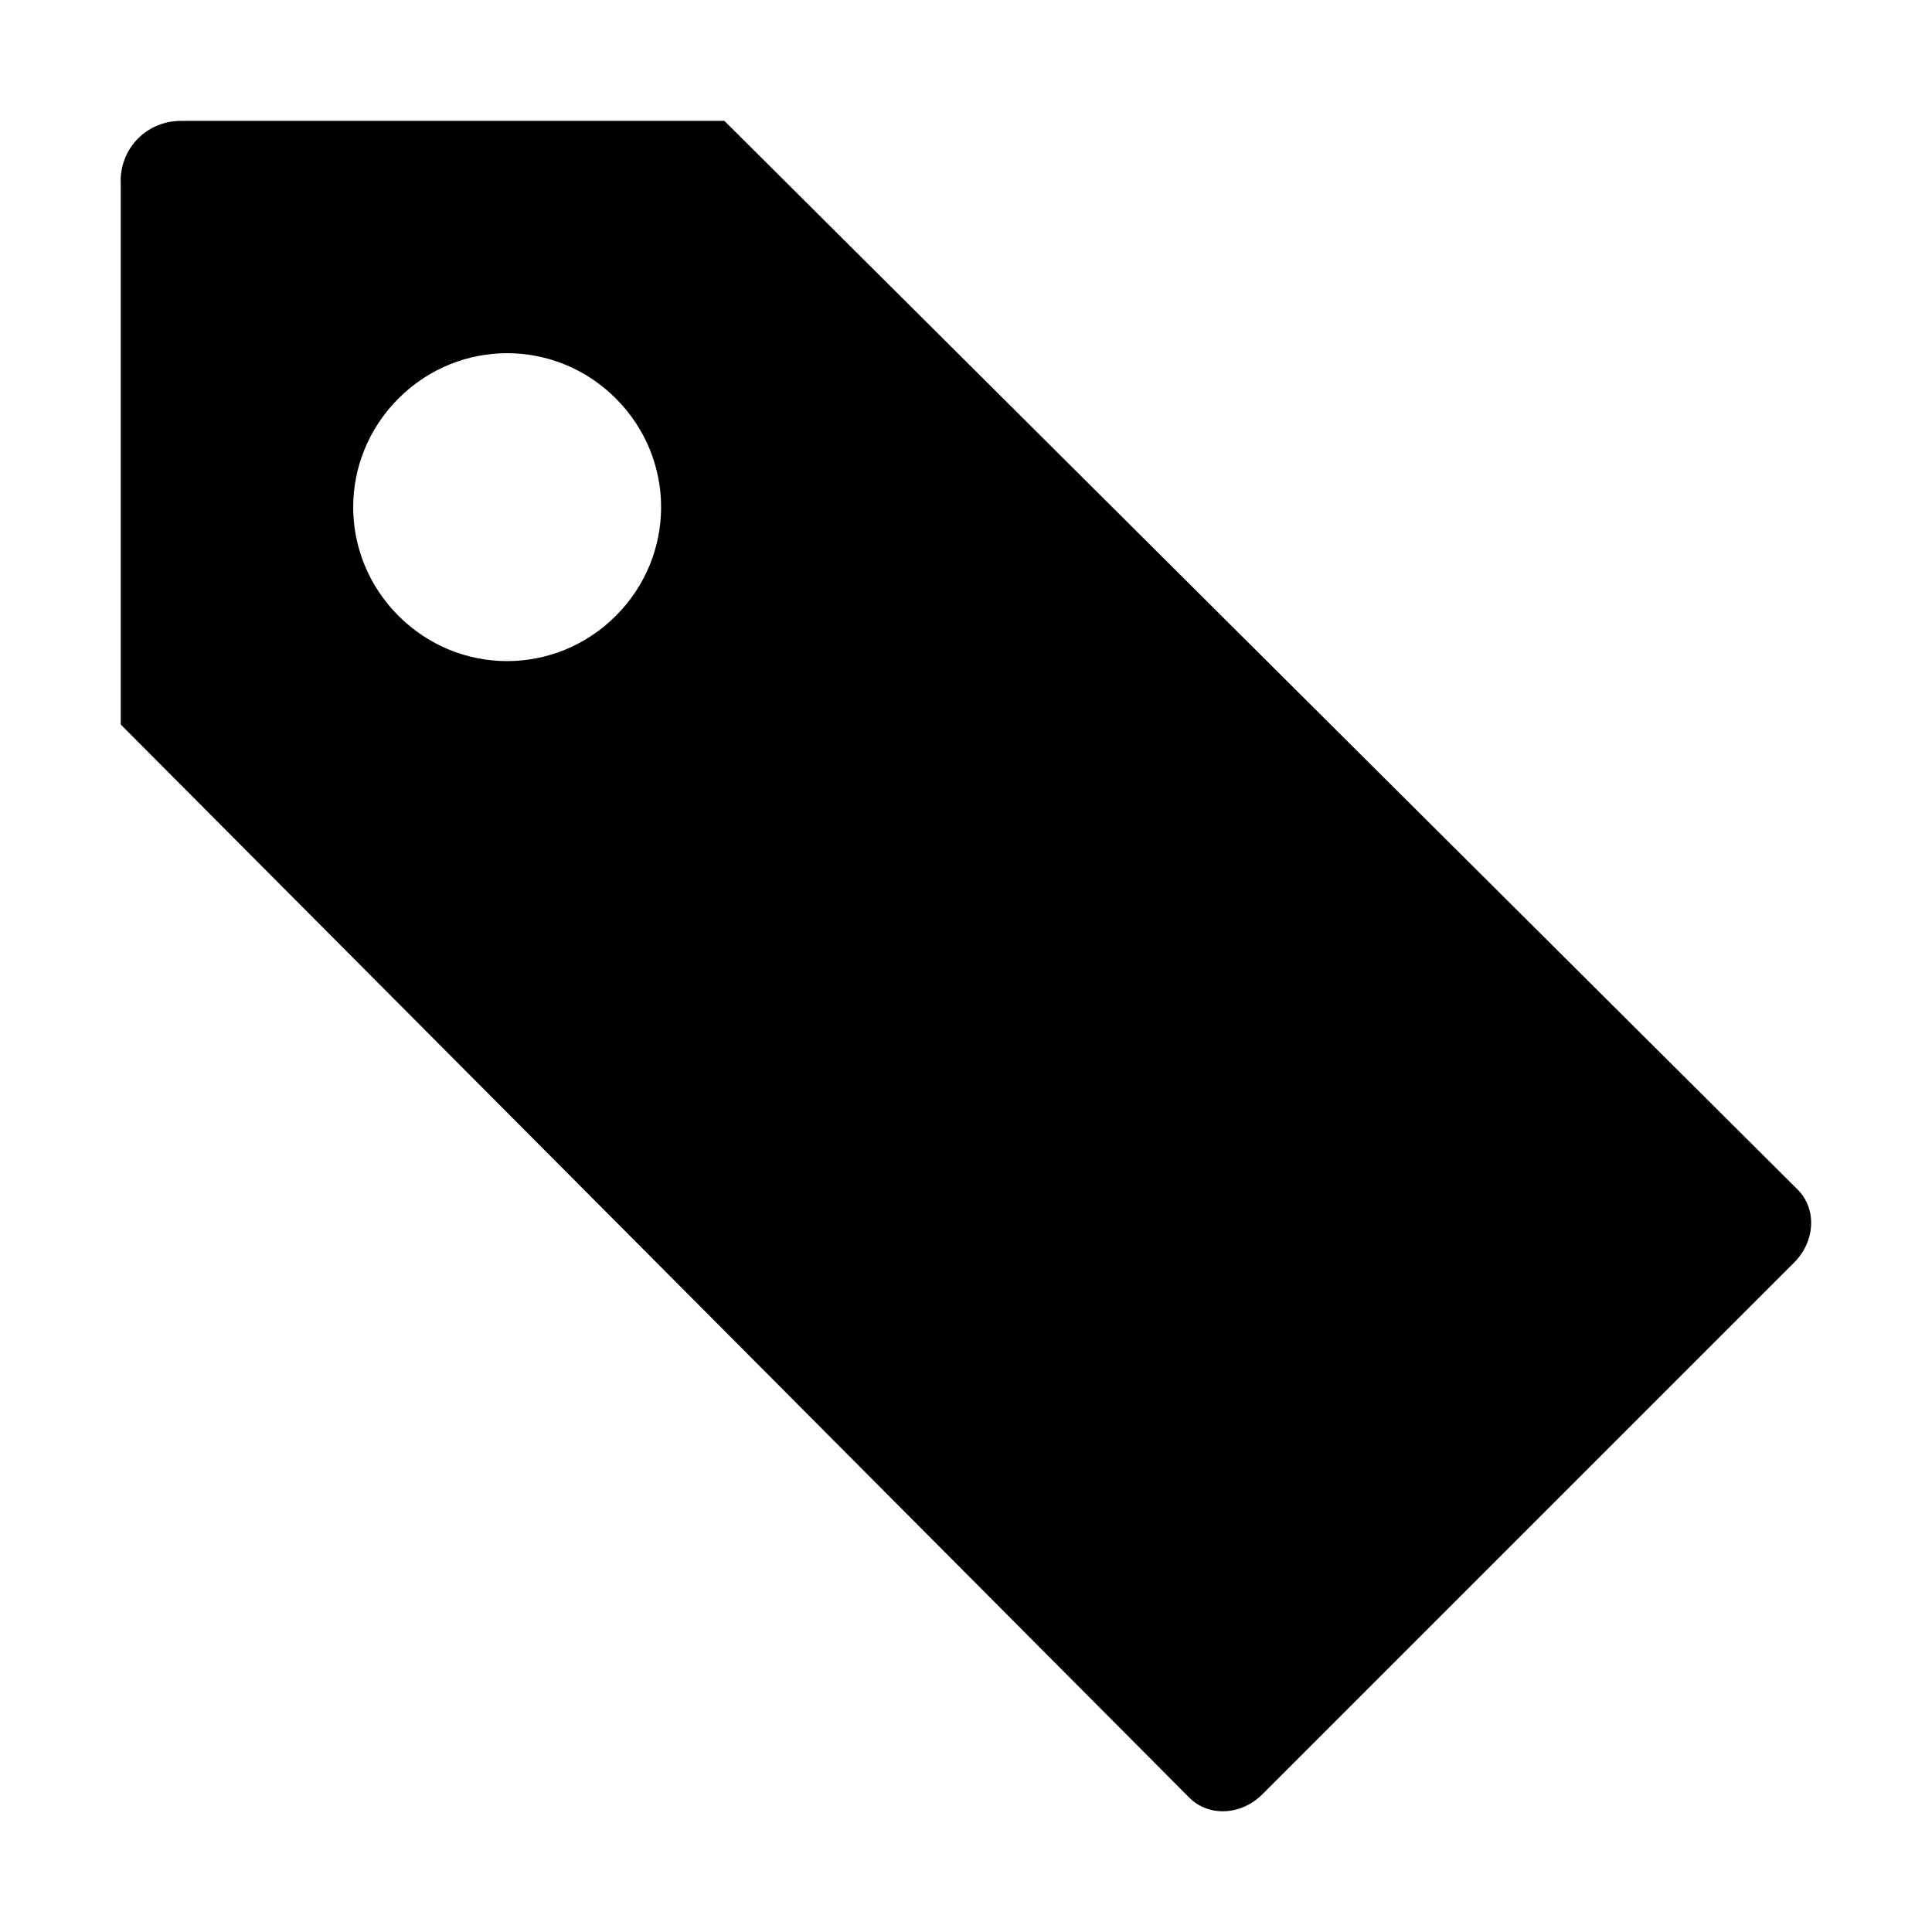
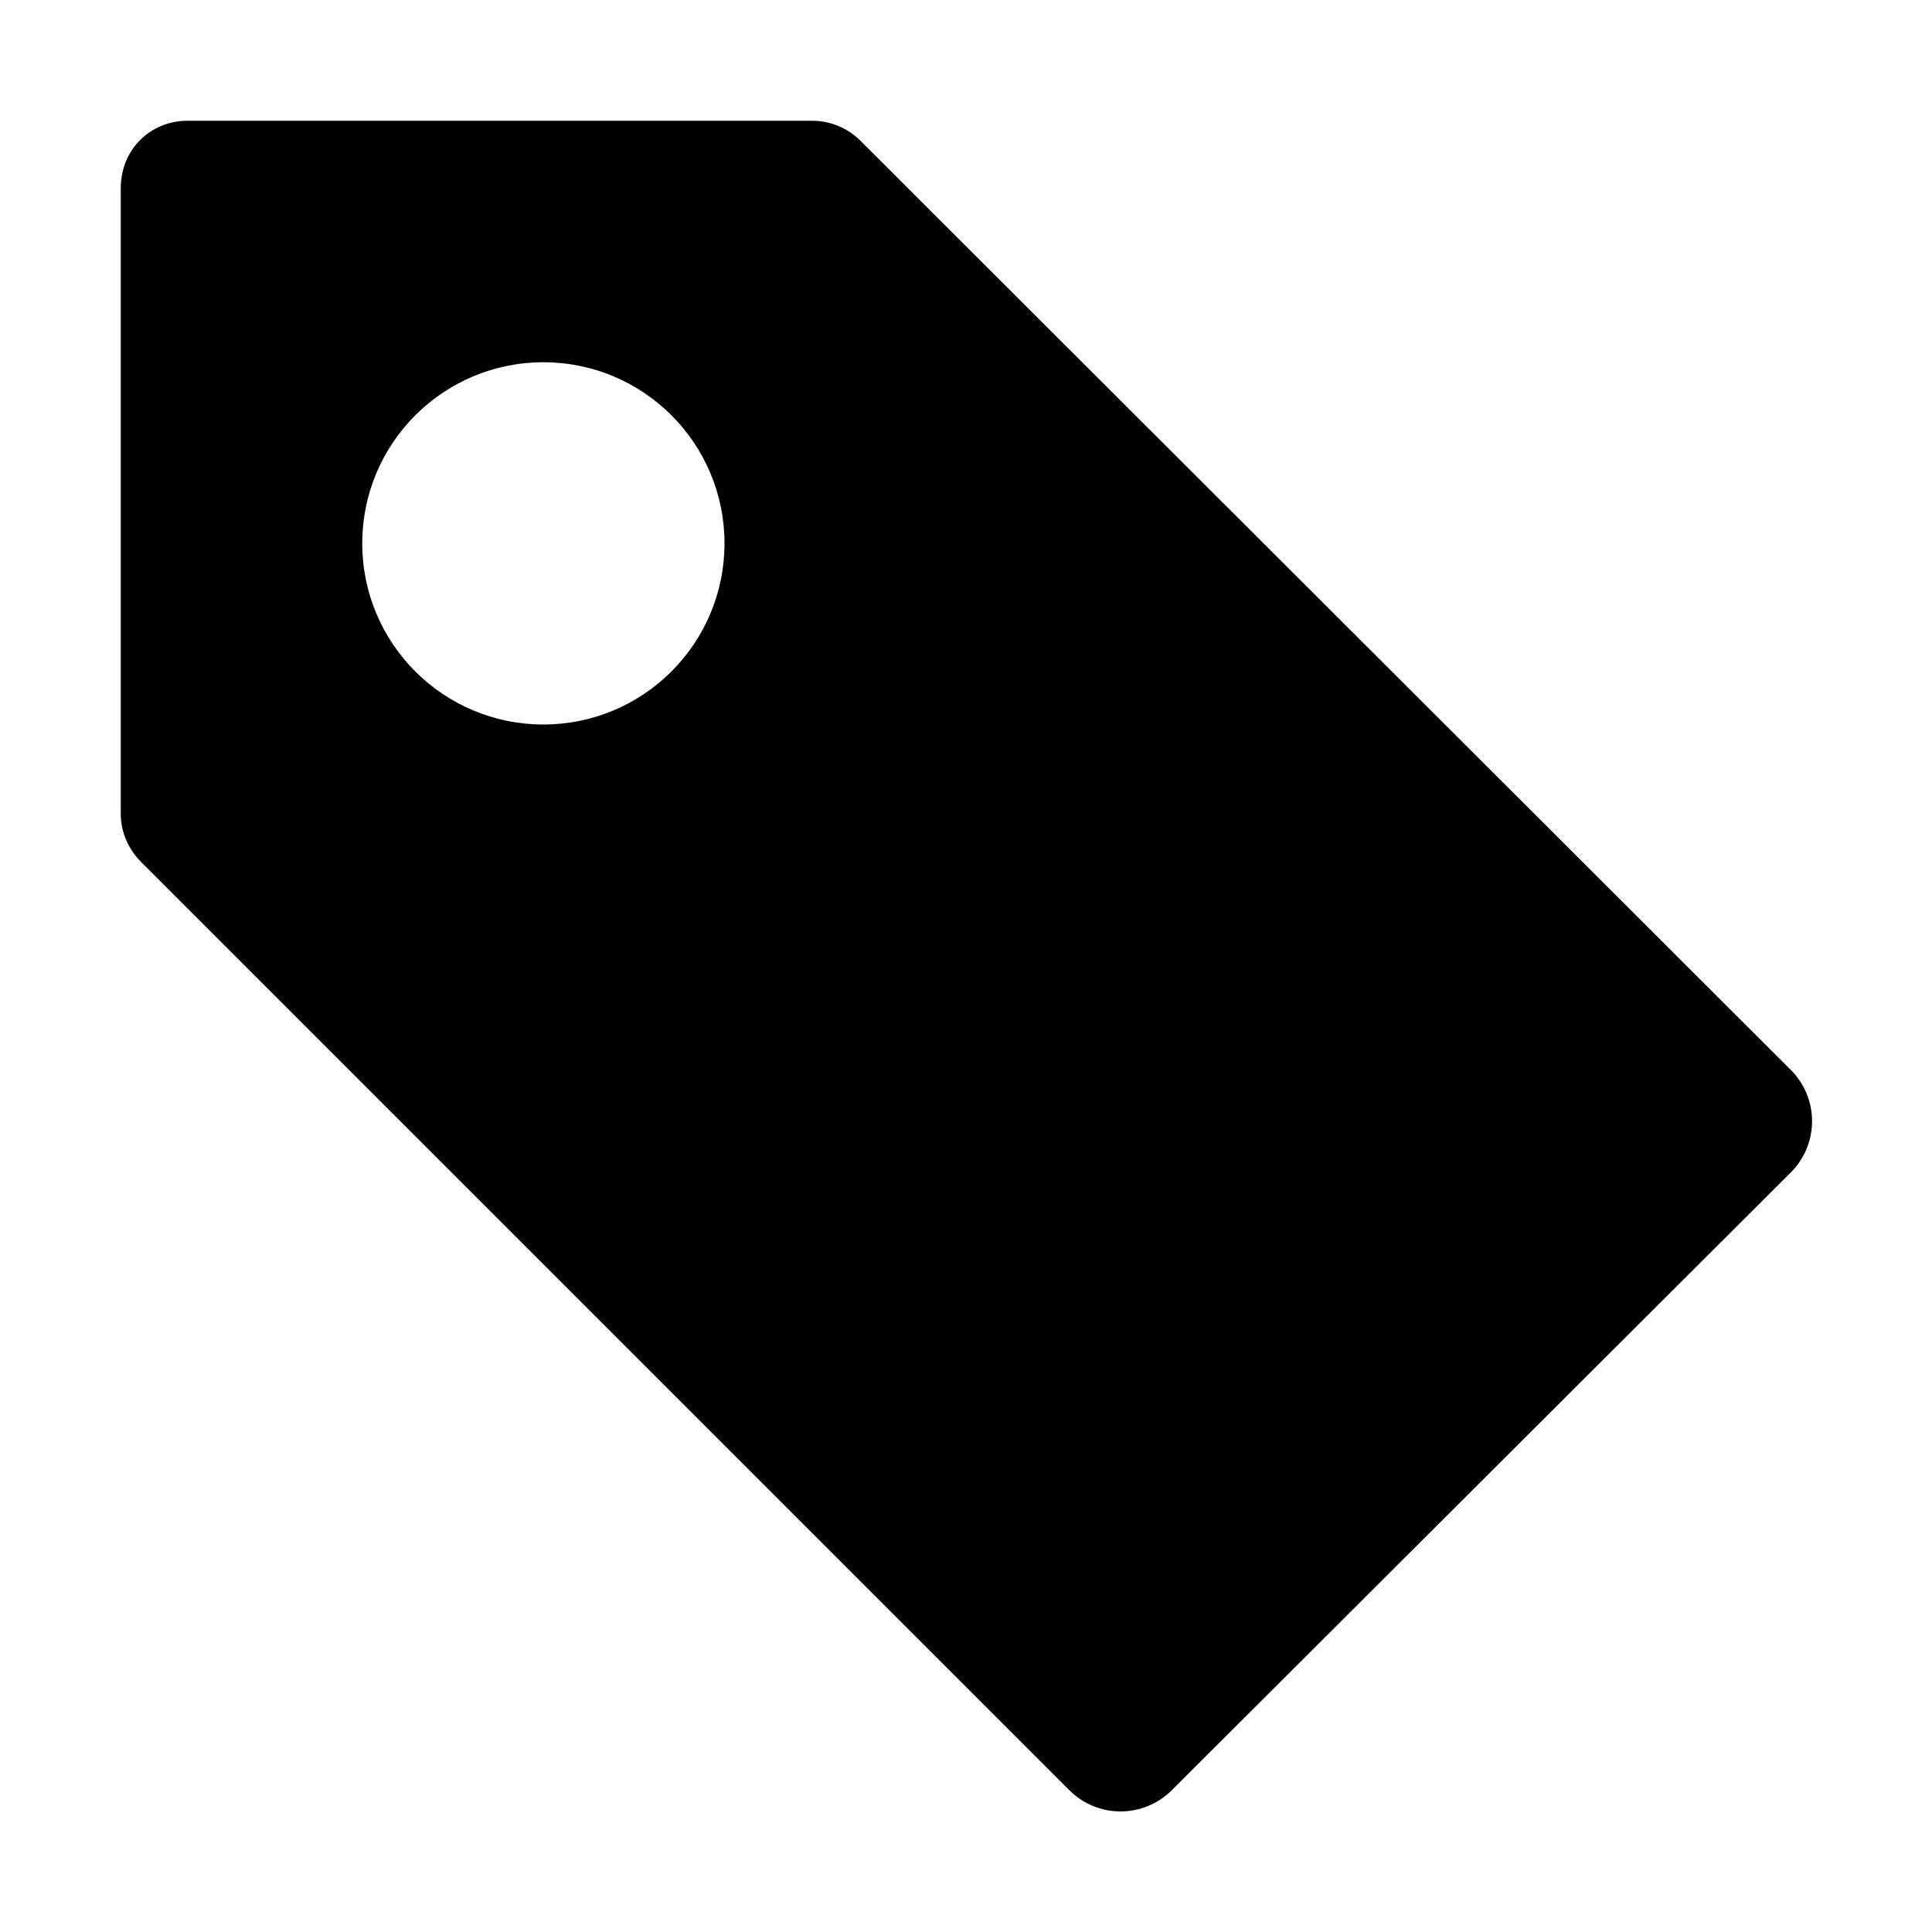
- <svg xmlns="http://www.w3.org/2000/svg" version="1.1" viewbox="0 0 16 16" width="16" height="16">
-   <path d="m1 1.5v4.5l8.85 8.888c0.161 0.161 0.43 0.146 0.604-0.028l4.405-4.405c0.174-0.174 0.189-0.443 0.028-0.604l-8.888-8.85h-4.5c-0.28-0-0.5 0.22-0.5 0.5zm2.3 1.8c0.5-0.5 1.3-0.5 1.8 0s0.5 1.3 0 1.8-1.3 0.5-1.8 0-0.5-1.3 0-1.8z" />
+ <svg xmlns="http://www.w3.org/2000/svg" width="16" height="16">
+   <path d="M1.55 1c-.15 0-.29.06-.39.16-.1.1-.16.24-.16.4v5.18c0 .16.07.3.17.4l7.68 7.68a.6.6 0 00.86 0l5.11-5.1a.6.6 0 000-.87L7.14 1.18a.57.57 0 00-.4-.18H1.55zM4.5 3A1.5 1.5 0 016 4.5 1.5 1.5 0 014.5 6 1.5 1.5 0 013 4.5 1.5 1.5 0 014.5 3z" />
</svg>
